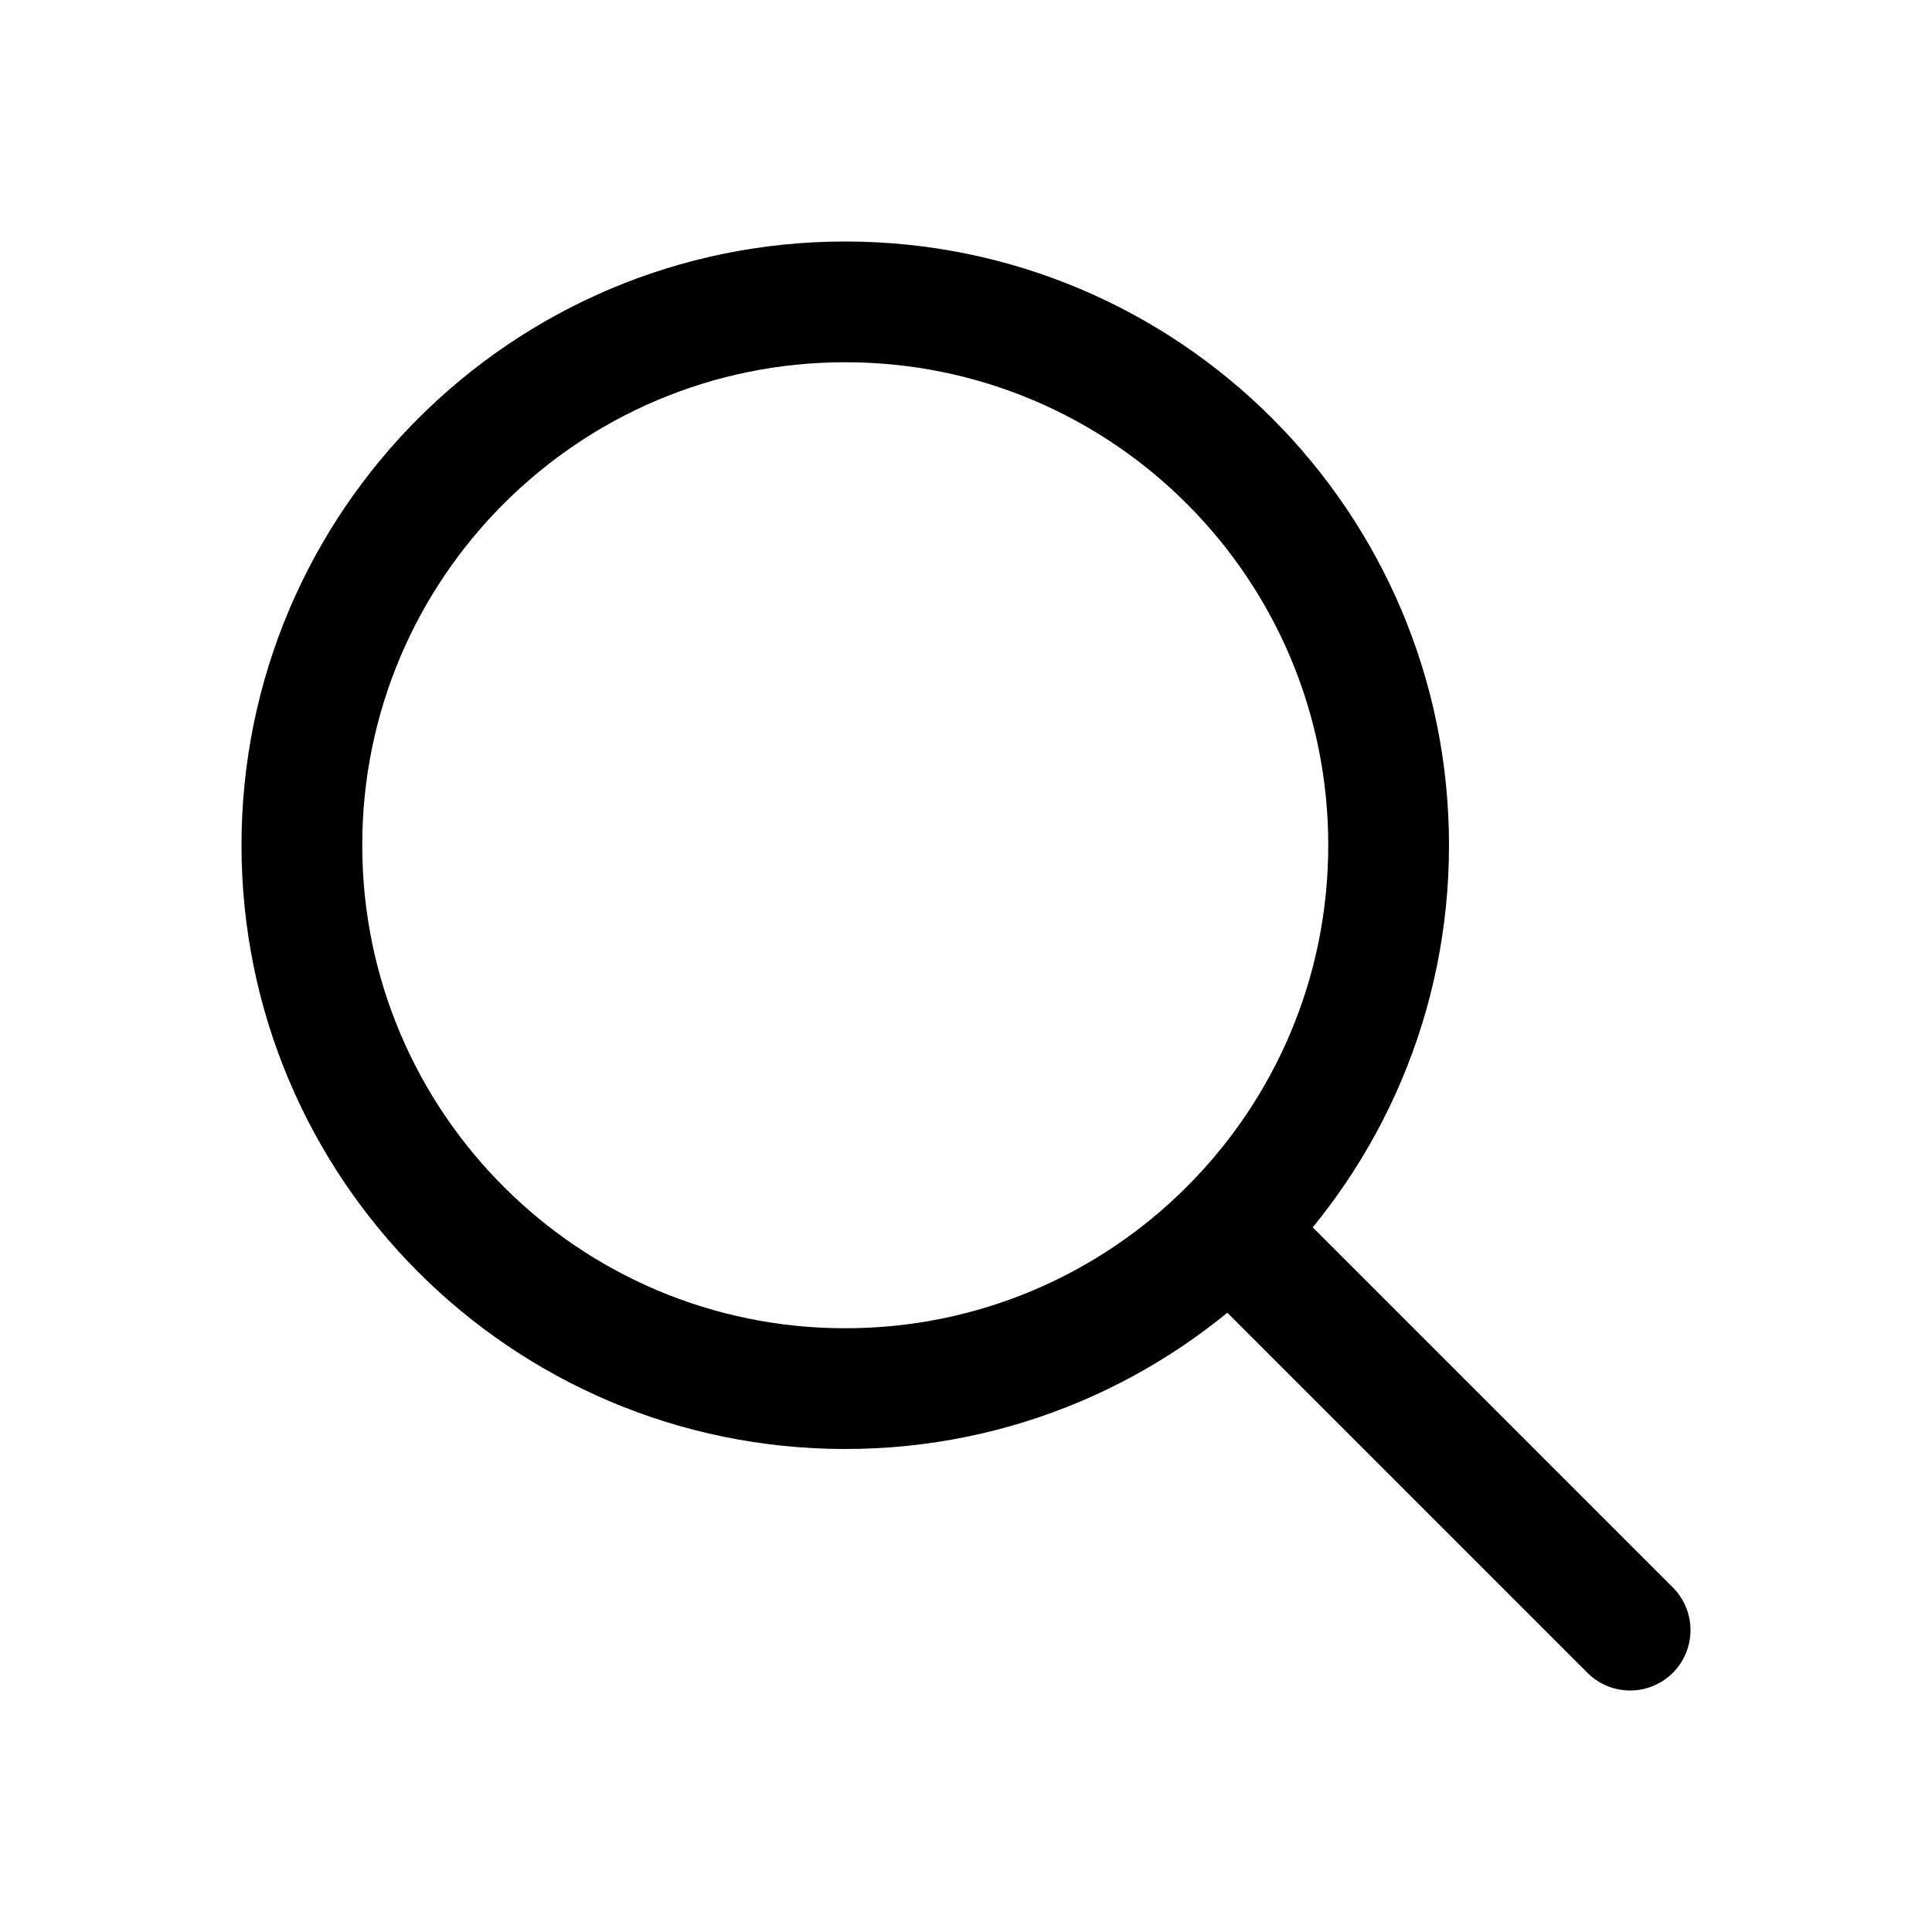
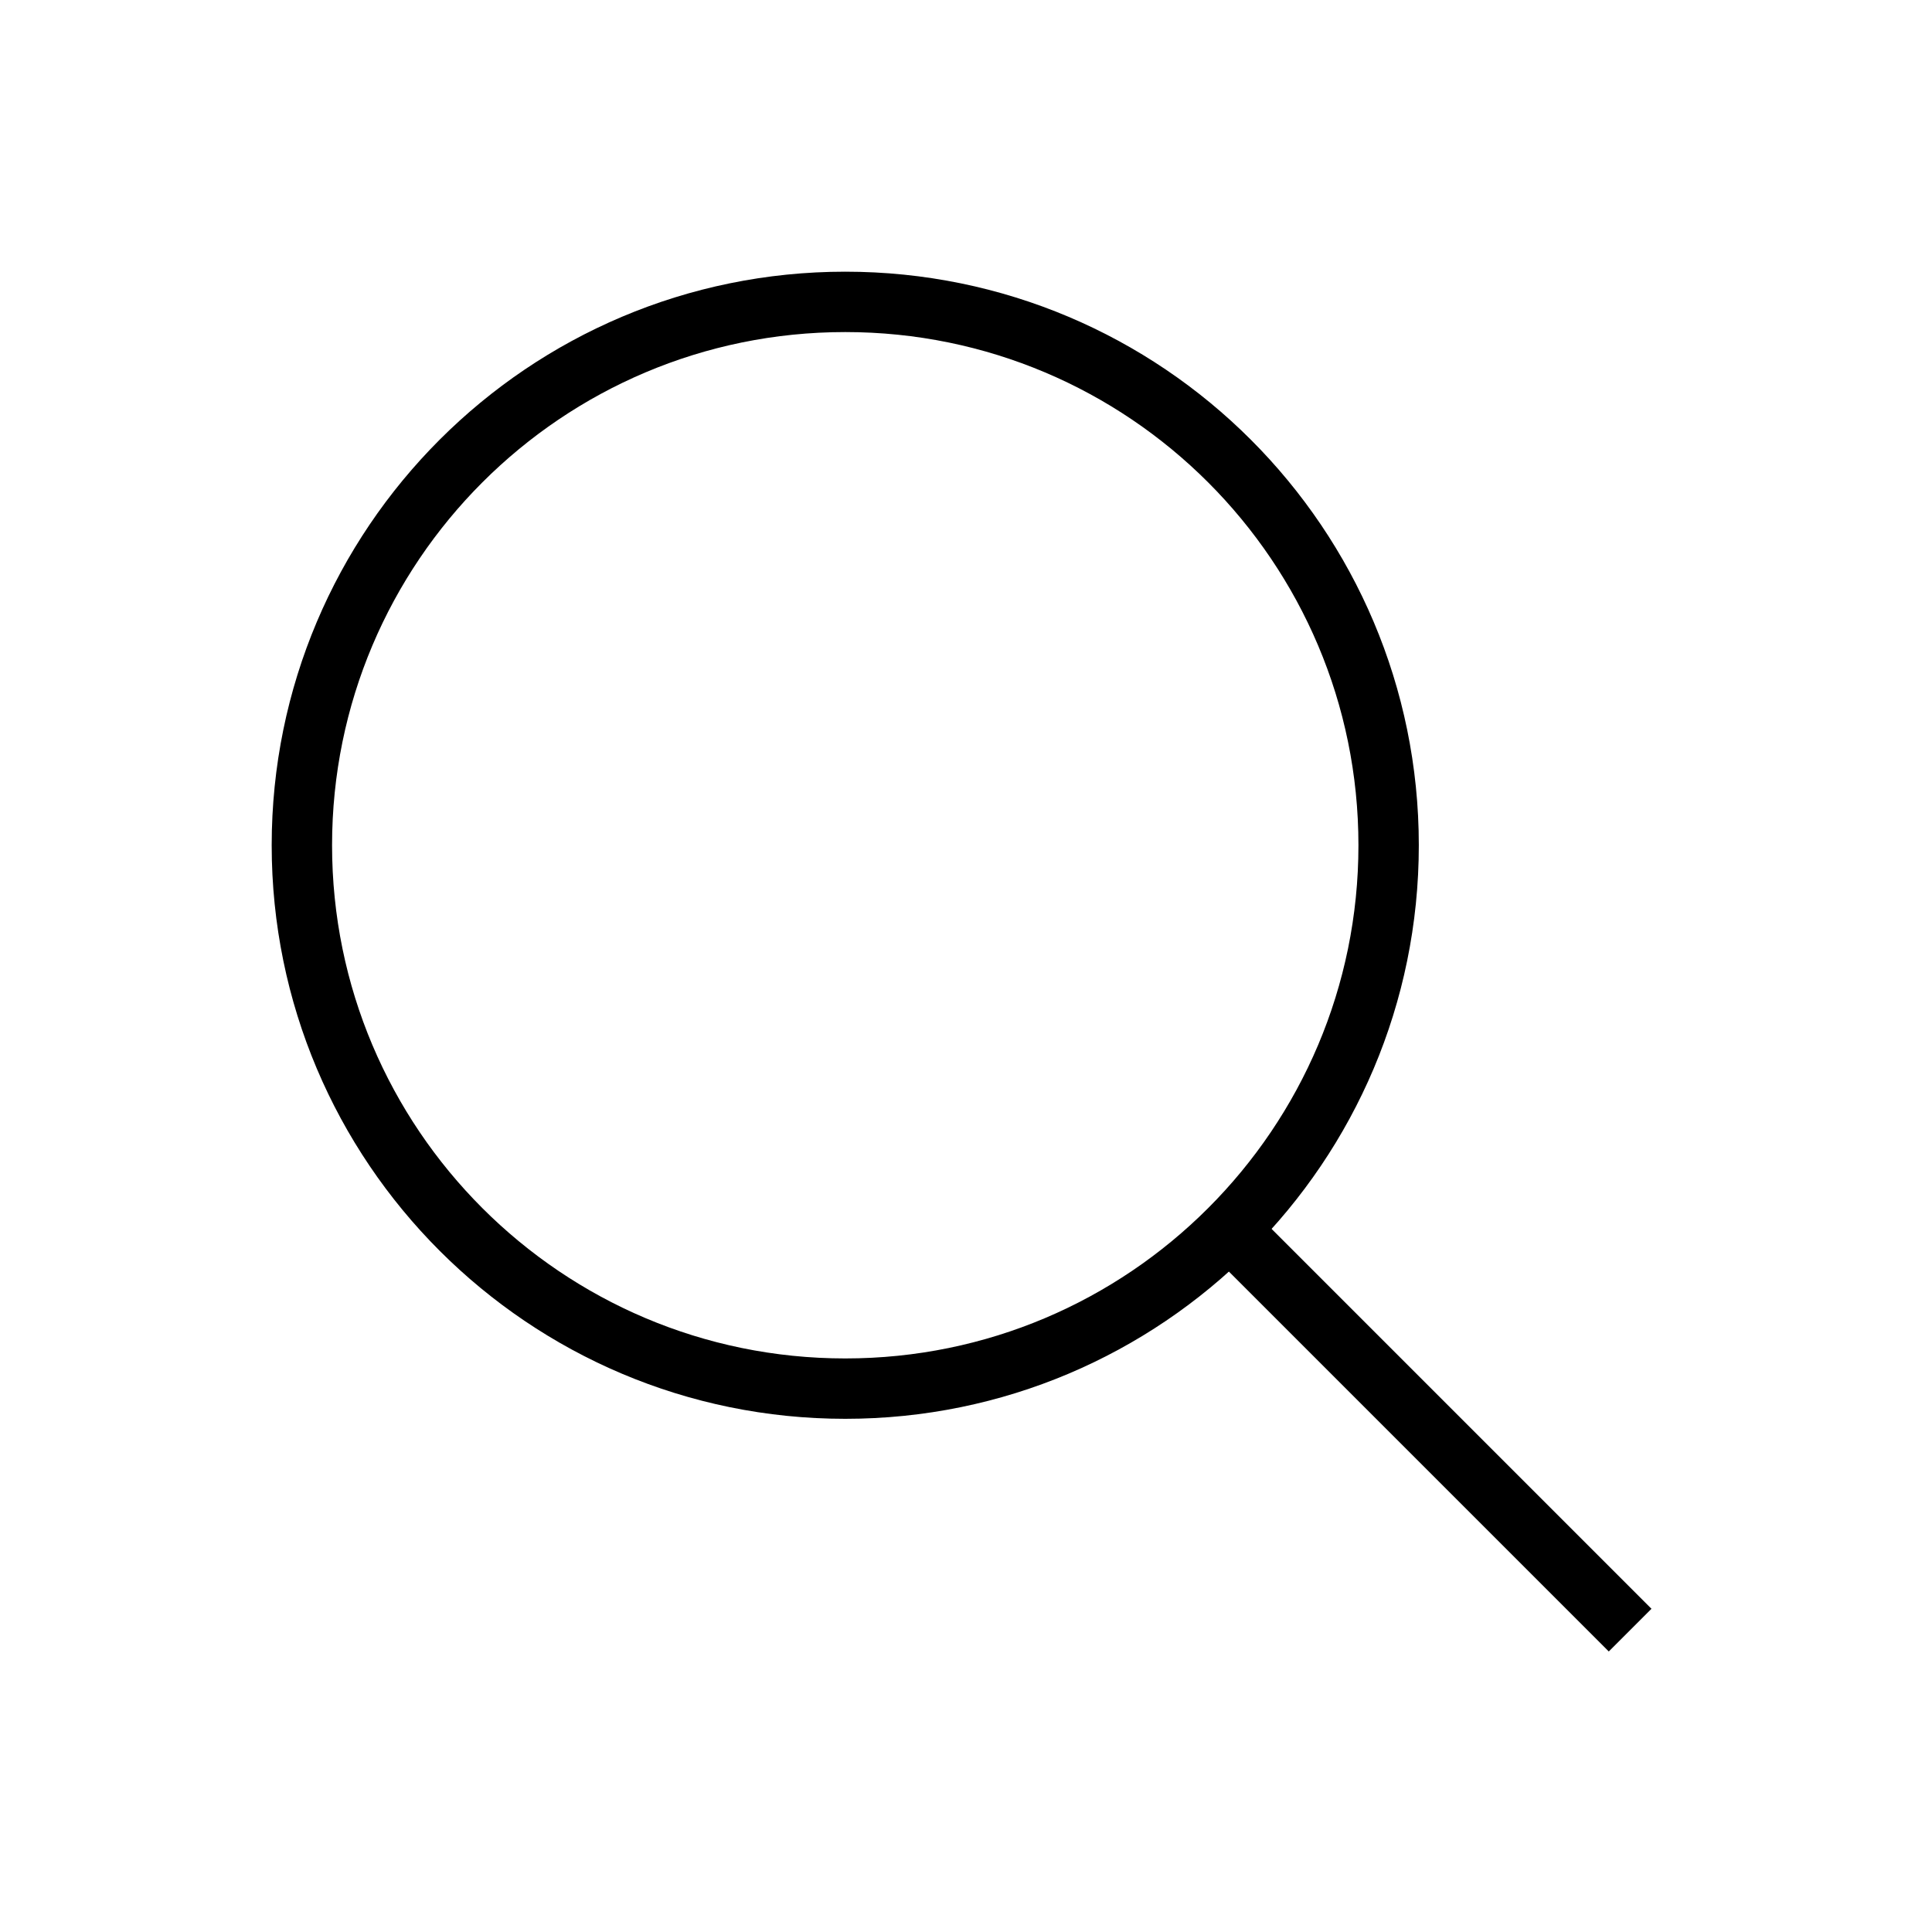
<svg xmlns="http://www.w3.org/2000/svg" enable-background="new 0 0 32 32" id="Editable-line" version="1.1" viewBox="0 0 32 32" xml:space="preserve">
-   <circle cx="14" cy="14" fill="none" id="XMLID_42_" r="9" stroke="#000000" stroke-linecap="round" stroke-linejoin="round" stroke-miterlimit="10" stroke-width="2" />
-   <line fill="none" id="XMLID_44_" stroke="#000000" stroke-linecap="round" stroke-linejoin="round" stroke-miterlimit="10" stroke-width="2" x1="27" x2="20.366" y1="27" y2="20.366" />
+   <circle cx="14" cy="14" fill="none" id="XMLID_42_" r="9" stroke="#000000" strokeLinecap="round" stroke-linejoin="round" stroke-miterlimit="10" strokeWidth="2" />
+   <line fill="none" id="XMLID_44_" stroke="#000000" strokeLinecap="round" stroke-linejoin="round" stroke-miterlimit="10" strokeWidth="2" x1="27" x2="20.366" y1="27" y2="20.366" />
</svg>
